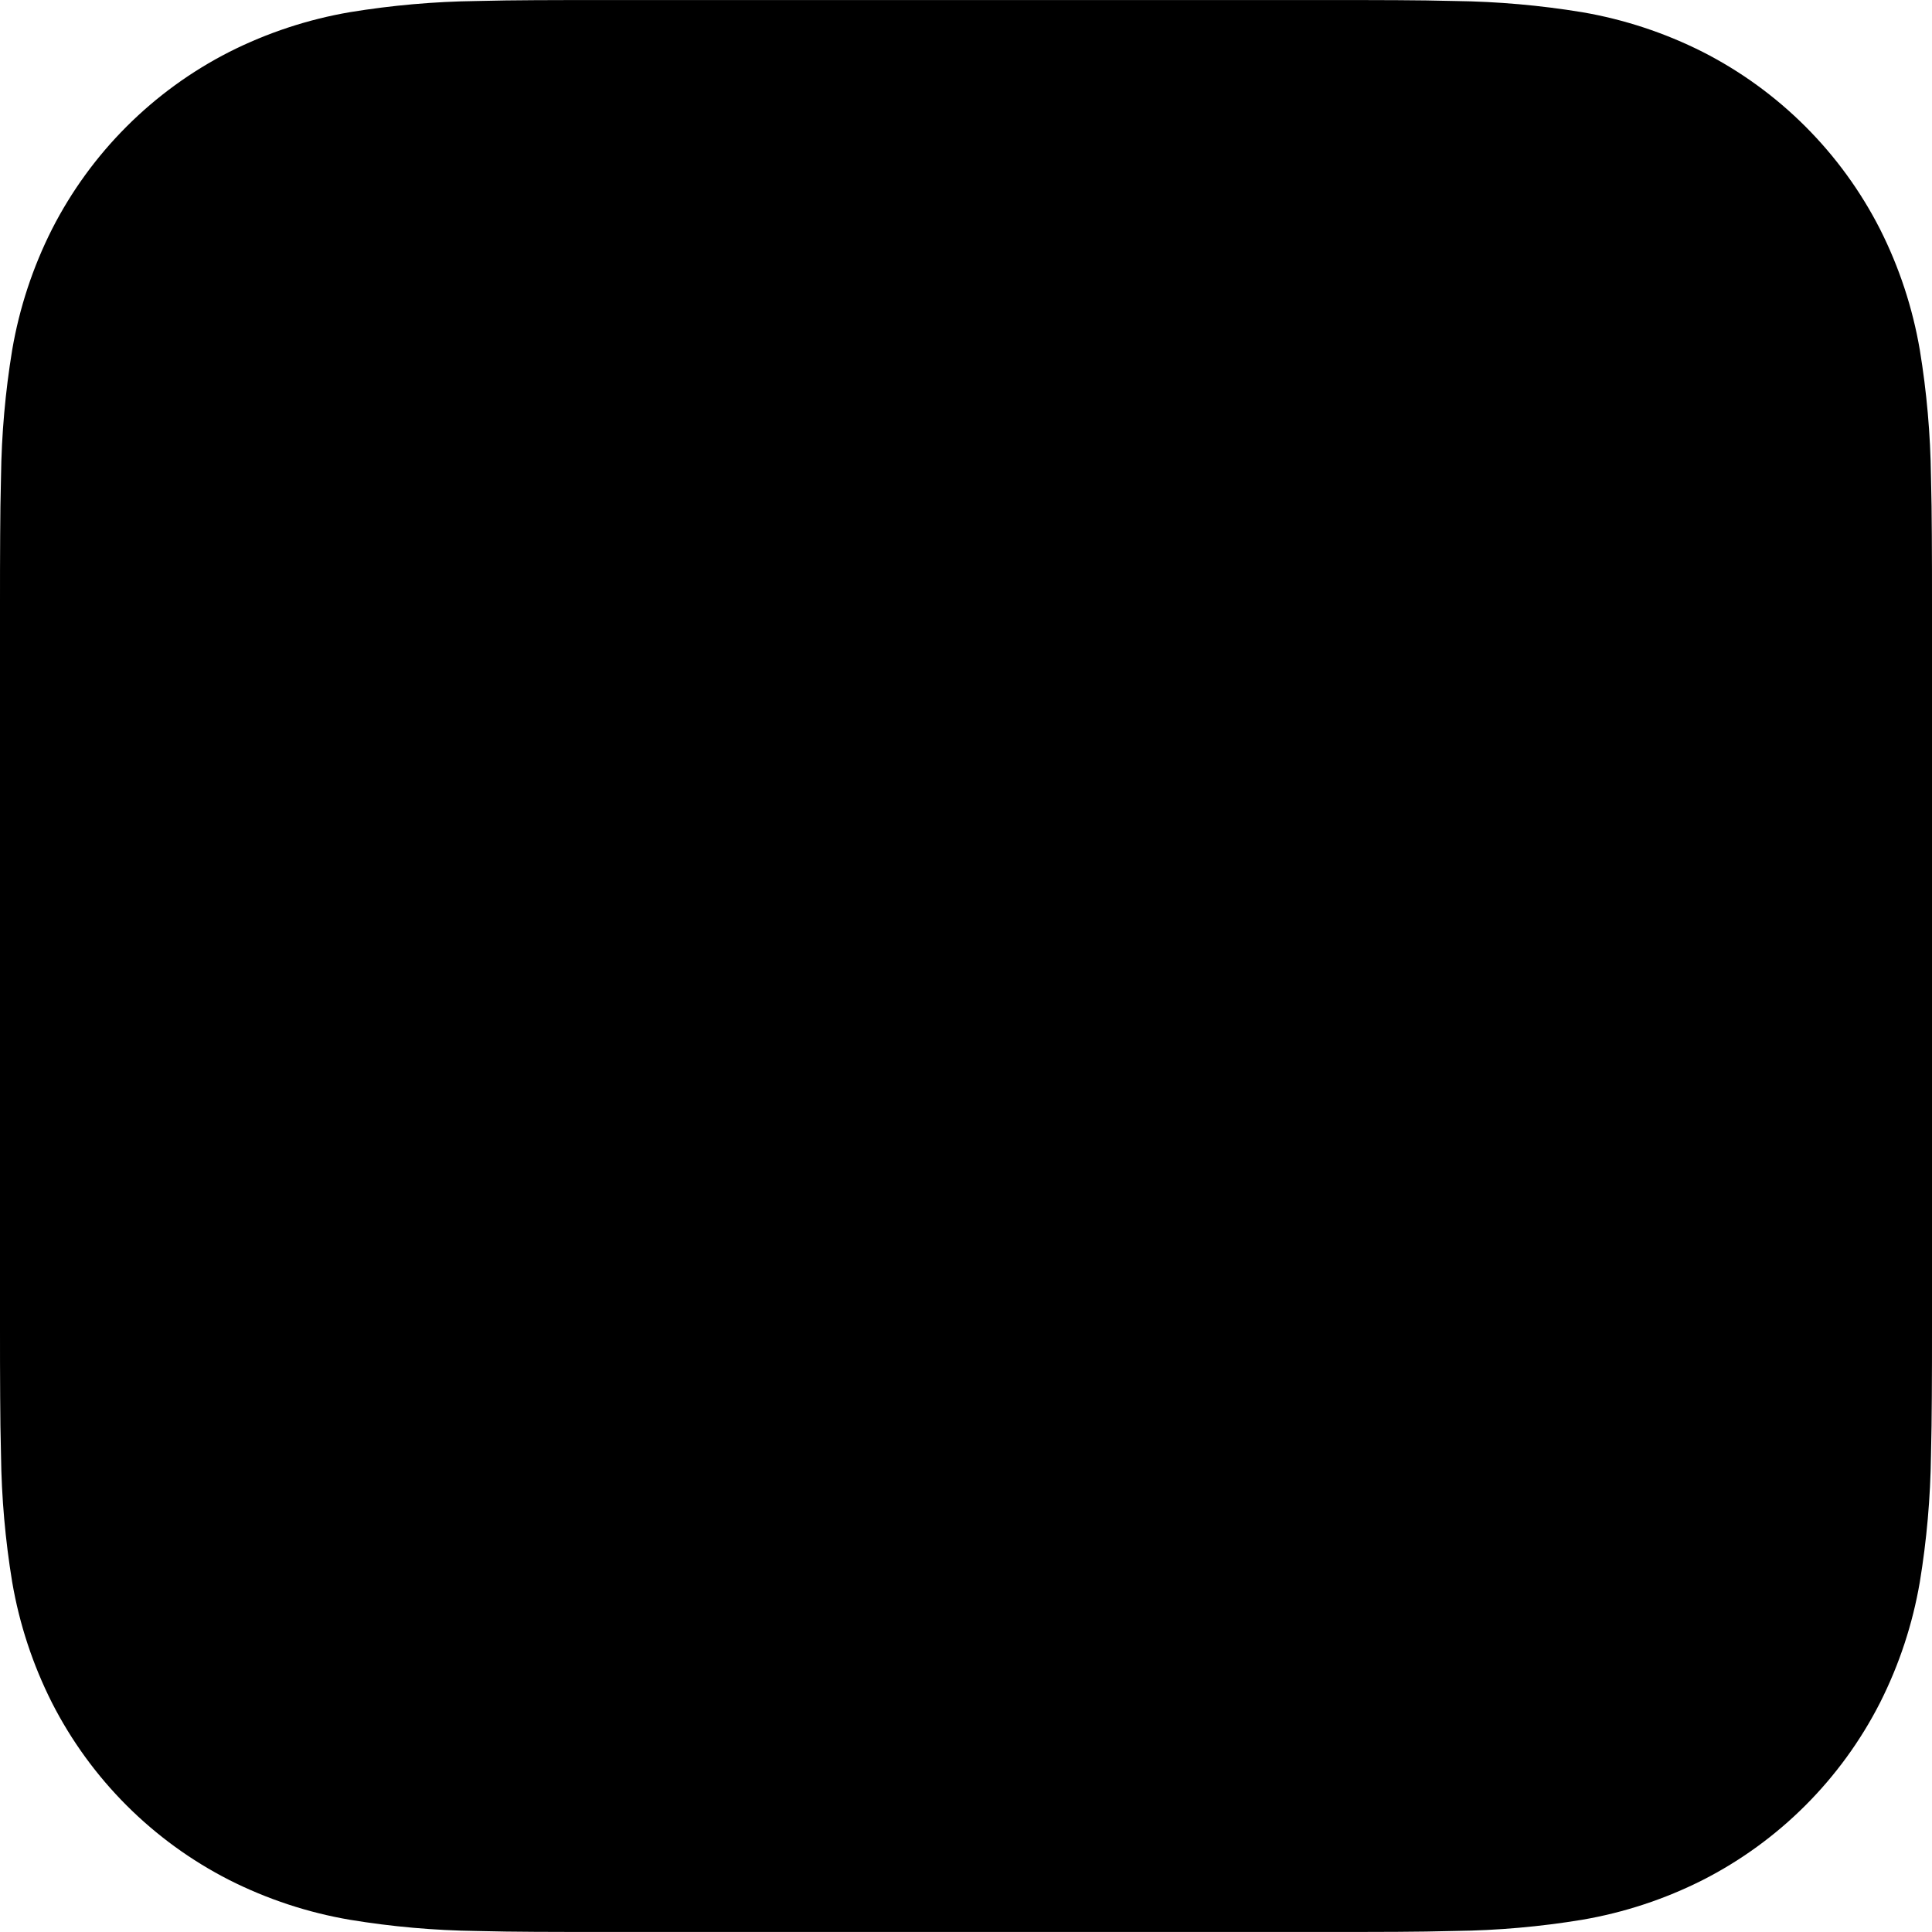
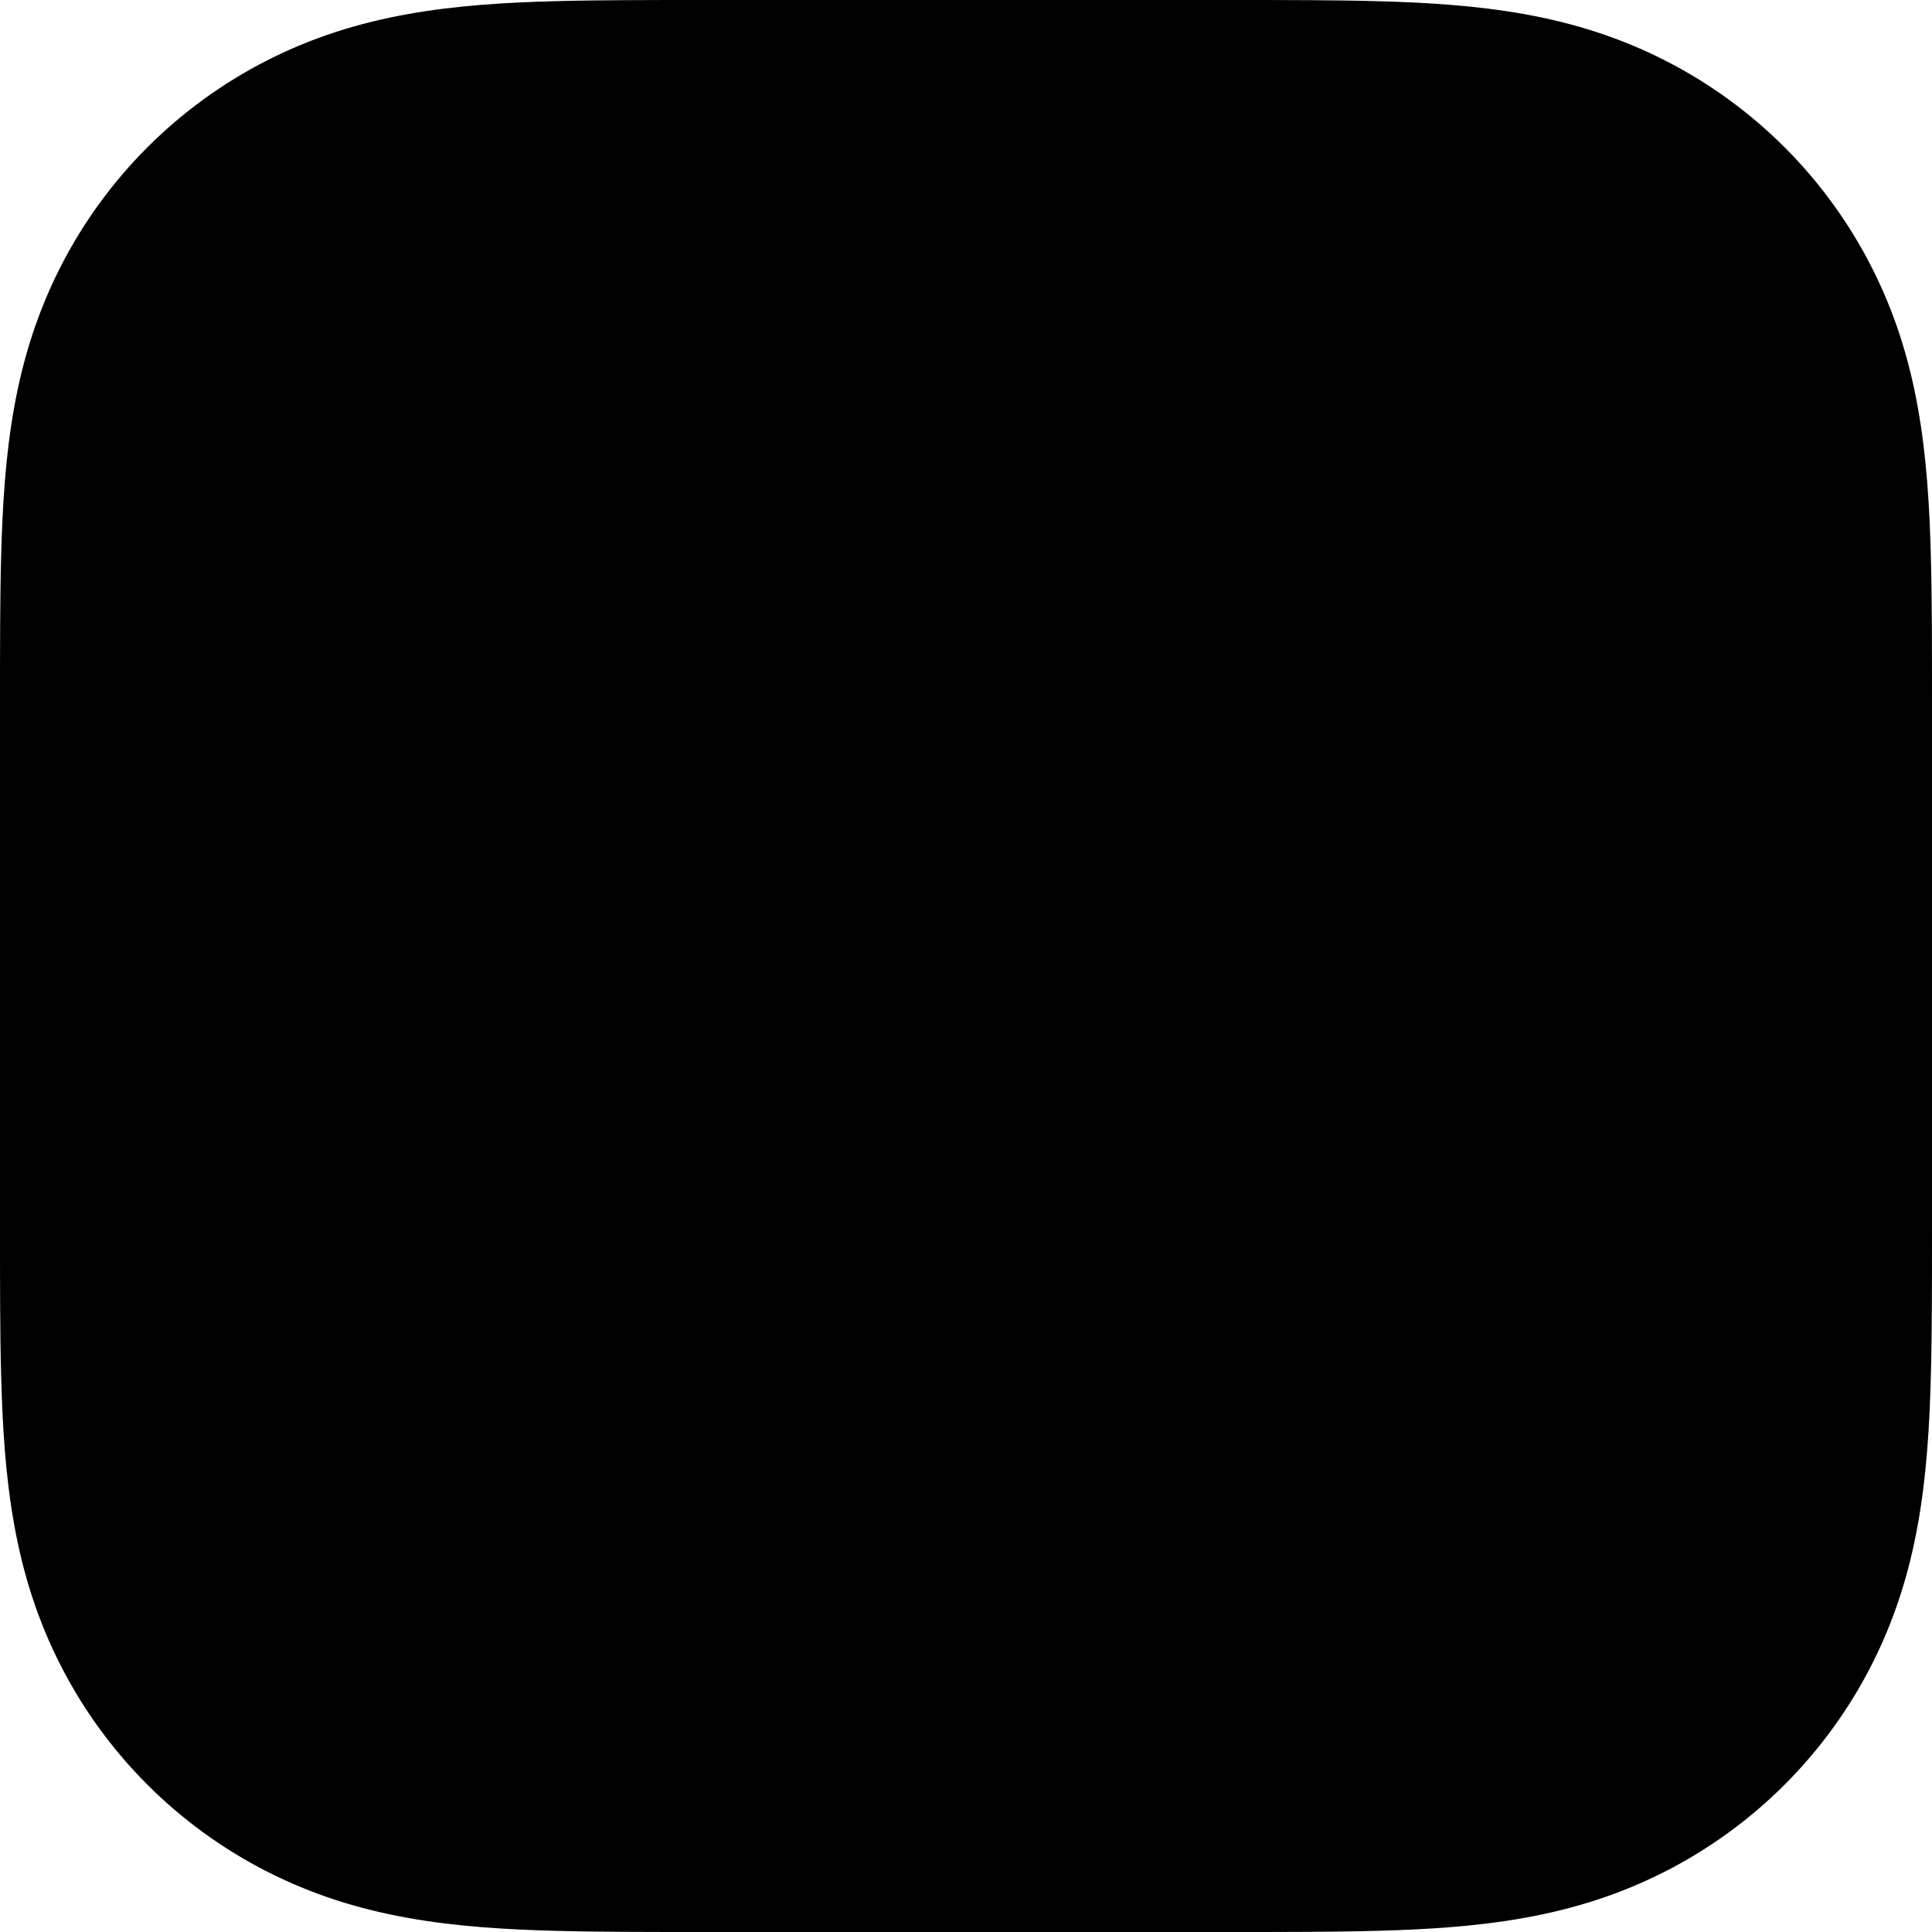
- <svg xmlns="http://www.w3.org/2000/svg" width="100%" height="100%" fill-rule="evenodd" stroke-linejoin="round" stroke-miterlimit="1.41" clip-rule="evenodd" version="1.1" viewBox="0 0 460 460" xml:space="preserve">
-   <path d="M460 316.1c0 5.5 0 10.99-.04 16.48-.03 4.63-.08 9.26-.2 13.88a201.73 201.73 0 0 1-2.66 30.21c-1.71 10-4.9 19.68-9.47 28.73a96.6 96.6 0 0 1-42.23 42.23 101.86 101.86 0 0 1-28.71 9.46c-10 1.65-20.1 2.54-30.22 2.66a649 649 0 0 1-13.88.21c-5.5.03-10.99.03-16.48.03H143.89c-5.49 0-10.98 0-16.48-.03a648.8 648.8 0 0 1-13.88-.2 201.46 201.46 0 0 1-30.22-2.67c-9.99-1.7-19.67-4.9-28.71-9.46a96.61 96.61 0 0 1-42.23-42.22 101.96 101.96 0 0 1-9.47-28.74 201.6 201.6 0 0 1-2.66-30.2c-.12-4.63-.18-9.26-.2-13.89C0 327.08 0 321.6 0 316.1V143.9c0-5.5 0-11 .04-16.5.02-4.62.08-9.25.2-13.87a201.64 201.64 0 0 1 2.66-30.2c1.71-10 4.9-19.68 9.47-28.74A96.6 96.6 0 0 1 54.6 12.36 101.96 101.96 0 0 1 83.3 2.9c10-1.64 20.1-2.53 30.22-2.66 4.63-.12 9.26-.18 13.88-.2 5.5-.03 11-.03 16.48-.03H316.1c5.5 0 11 0 16.49.03a649 649 0 0 1 13.88.2c10.12.13 20.22 1.02 30.21 2.66 10 1.71 19.67 4.9 28.72 9.46a96.58 96.58 0 0 1 42.24 42.23 101.92 101.92 0 0 1 9.46 28.73 201.7 201.7 0 0 1 2.66 30.21c.12 4.63.18 9.26.2 13.88.04 5.5.04 10.99.04 16.48V316.1z" />
+ <svg xmlns="http://www.w3.org/2000/svg" width="1024" height="1024" viewBox="0 0 1024 1024" fill="none">
+   <path fill-rule="evenodd" clip-rule="evenodd" d="M1024 651C1024 665.243 1024.01 679.483 1023.92 693.726C1023.85 705.722 1023.71 717.716 1023.38 729.709C1022.68 755.842 1021.14 782.203 1016.49 808.046C1011.78 834.264 1004.09 858.664 991.963 882.484C980.046 905.897 964.474 927.321 945.898 945.897C927.321 964.474 905.897 980.046 882.484 991.963C858.664 1004.09 834.264 1011.78 808.047 1016.49C782.203 1021.14 755.843 1022.68 729.709 1023.38C717.716 1023.71 705.722 1023.85 693.726 1023.92C679.483 1024.01 665.243 1024 651 1024H373C358.757 1024 344.517 1024.01 330.274 1023.92C318.278 1023.85 306.284 1023.71 294.291 1023.38C268.158 1022.68 241.797 1021.14 215.954 1016.49C189.736 1011.78 165.336 1004.09 141.516 991.963C118.104 980.046 96.679 964.474 78.103 945.897C59.526 927.321 43.955 905.897 32.037 882.484C19.913 858.664 12.221 834.264 7.509 808.046C2.863 782.203 1.325 755.842 0.617 729.709C0.291 717.716 0.153 705.722 0.084 693.726C-0.006 679.483 8.3045e-05 665.243 8.3045e-05 651V373C8.3045e-05 358.757 -0.006 344.517 0.084 330.274C0.153 318.278 0.291 306.284 0.617 294.291C1.325 268.158 2.863 241.797 7.509 215.954C12.221 189.736 19.913 165.336 32.037 141.516C43.955 118.104 59.526 96.679 78.103 78.103C96.679 59.526 118.104 43.954 141.516 32.037C165.336 19.913 189.736 12.221 215.954 7.509C241.797 2.863 268.158 1.325 294.291 0.616C306.284 0.291 318.278 0.153 330.274 0.084C344.517 -0.006 358.757 8.3045e-05 373 8.3045e-05H651C665.243 8.3045e-05 679.483 -0.006 693.726 0.084C705.722 0.153 717.716 0.291 729.709 0.616C755.843 1.325 782.203 2.863 808.047 7.509C834.264 12.221 858.664 19.913 882.484 32.037C905.897 43.954 927.321 59.526 945.898 78.103C964.474 96.679 980.046 118.104 991.963 141.516C1004.09 165.336 1011.78 189.736 1016.49 215.954C1021.14 241.797 1022.68 268.158 1023.38 294.291C1023.71 306.284 1023.85 318.278 1023.92 330.274C1024.01 344.517 1024 358.757 1024 373V651Z" fill="black" />
</svg>
